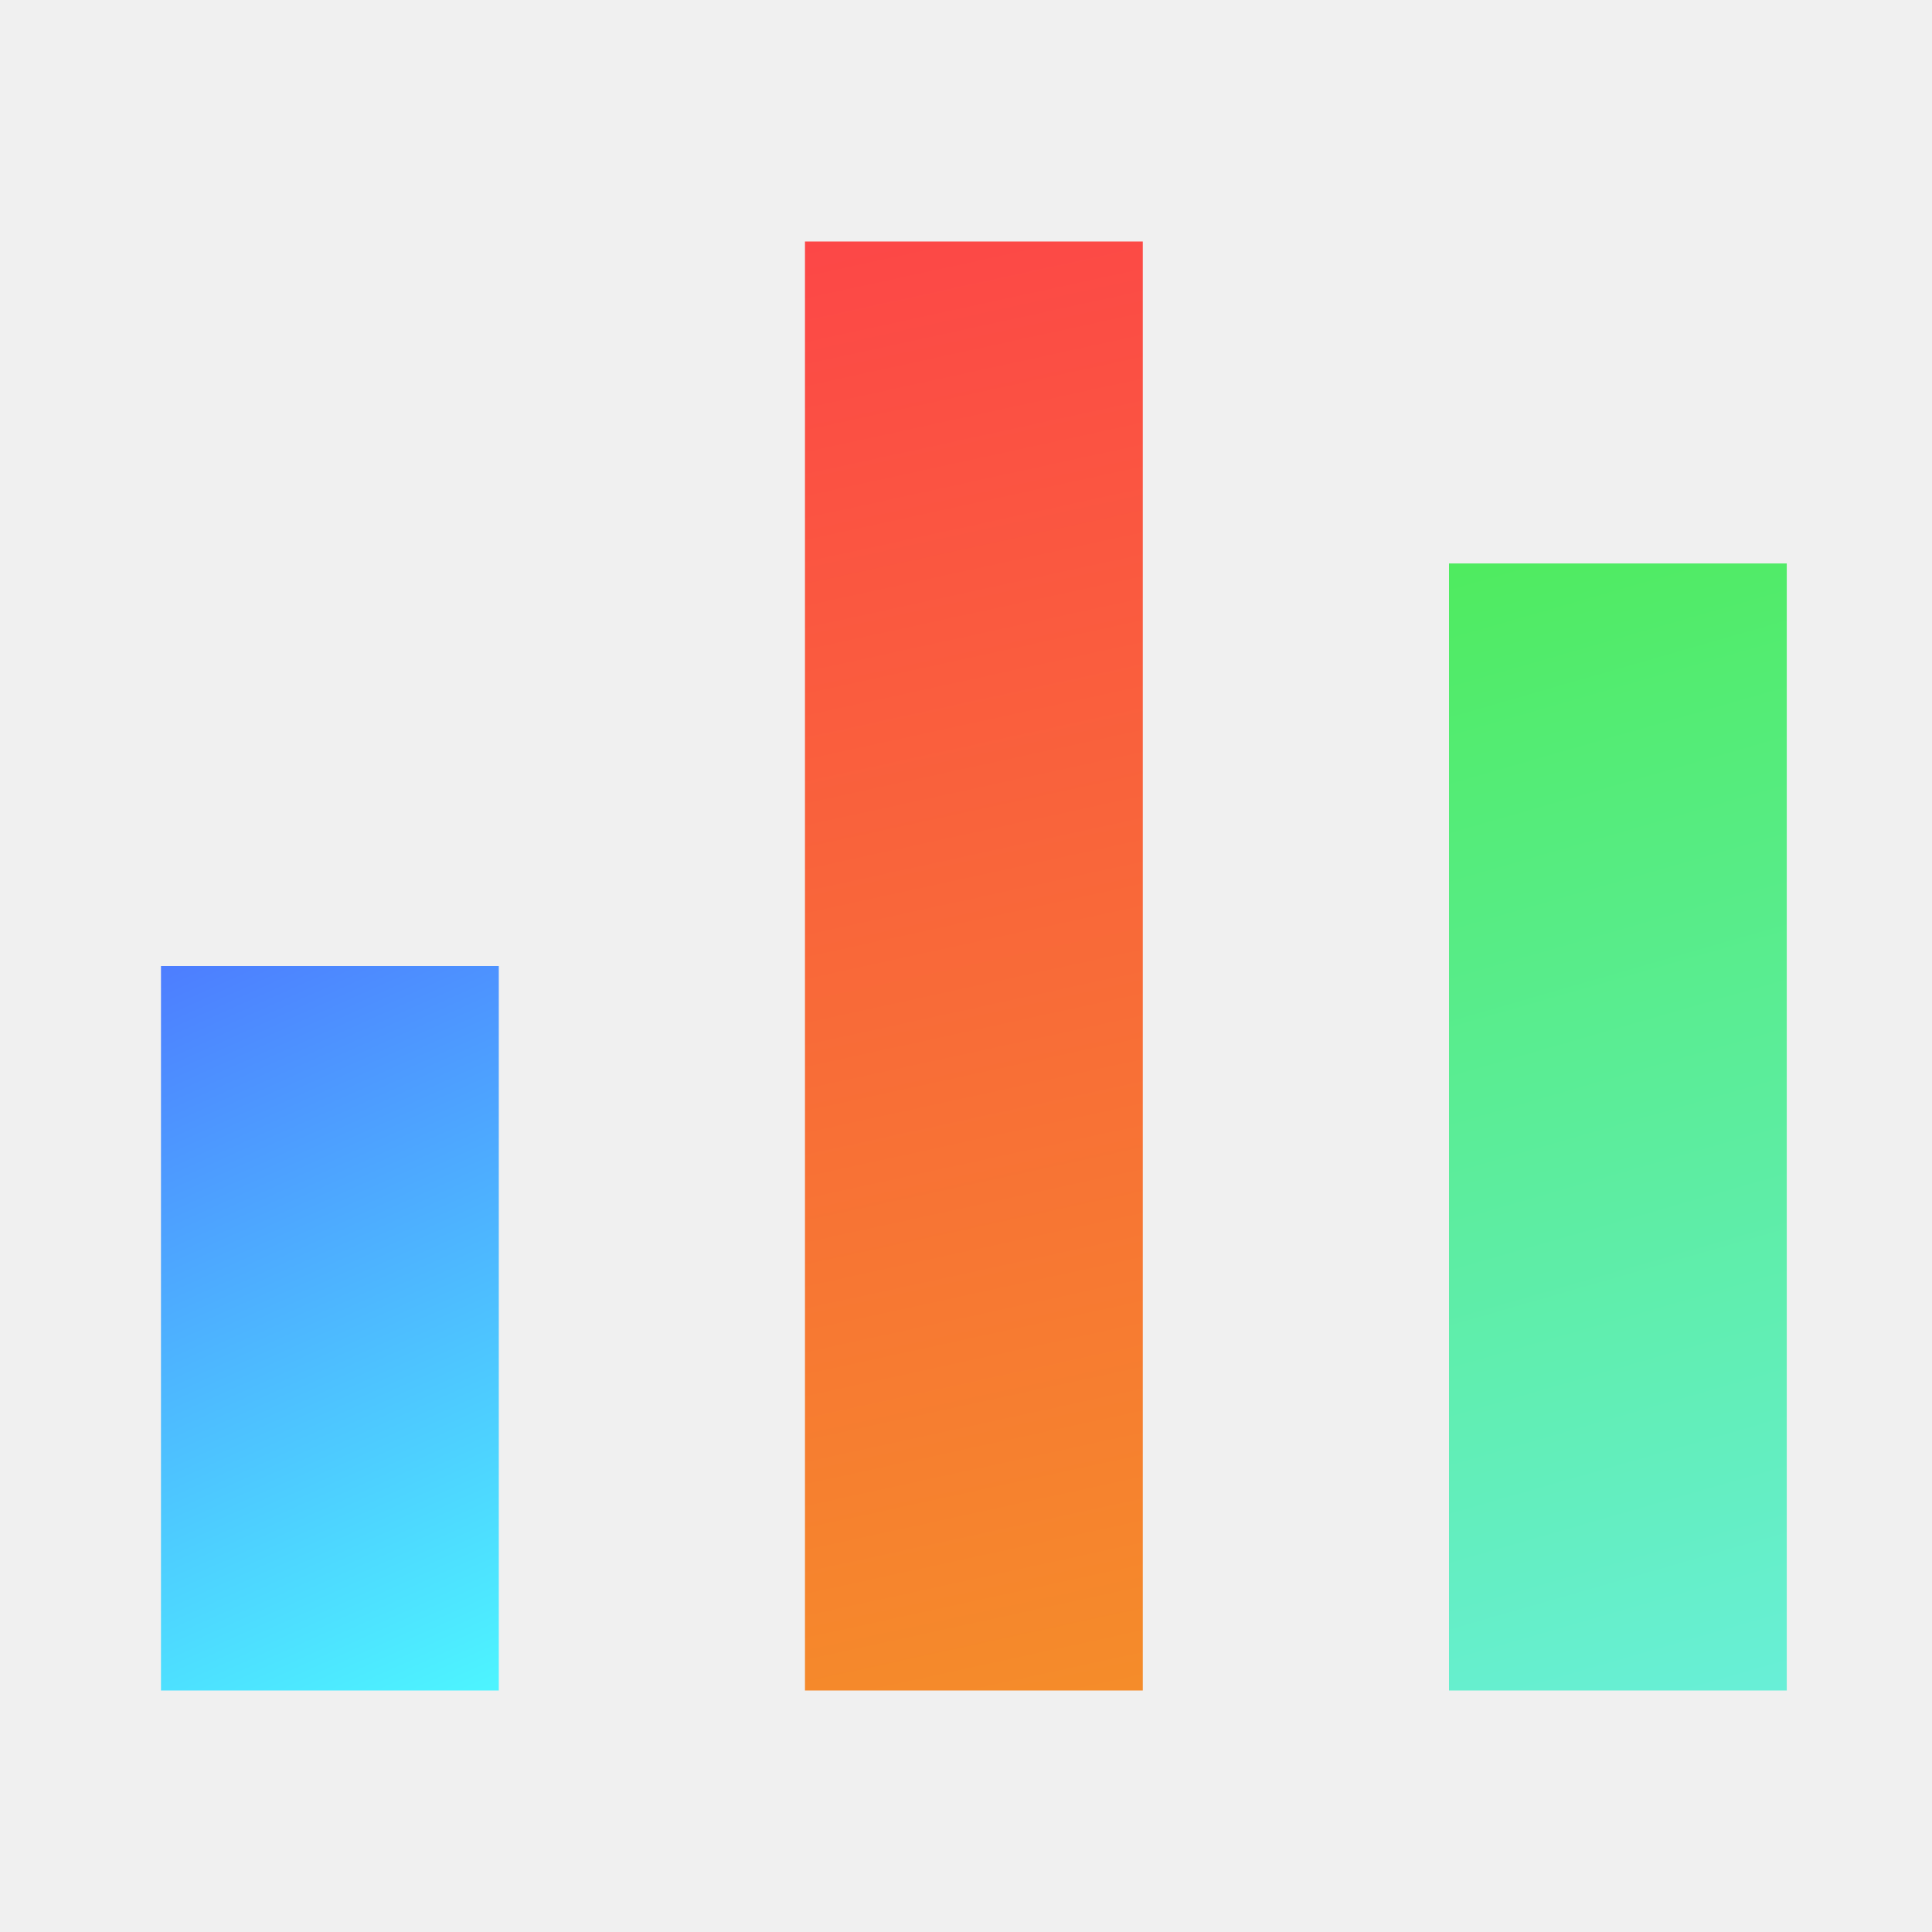
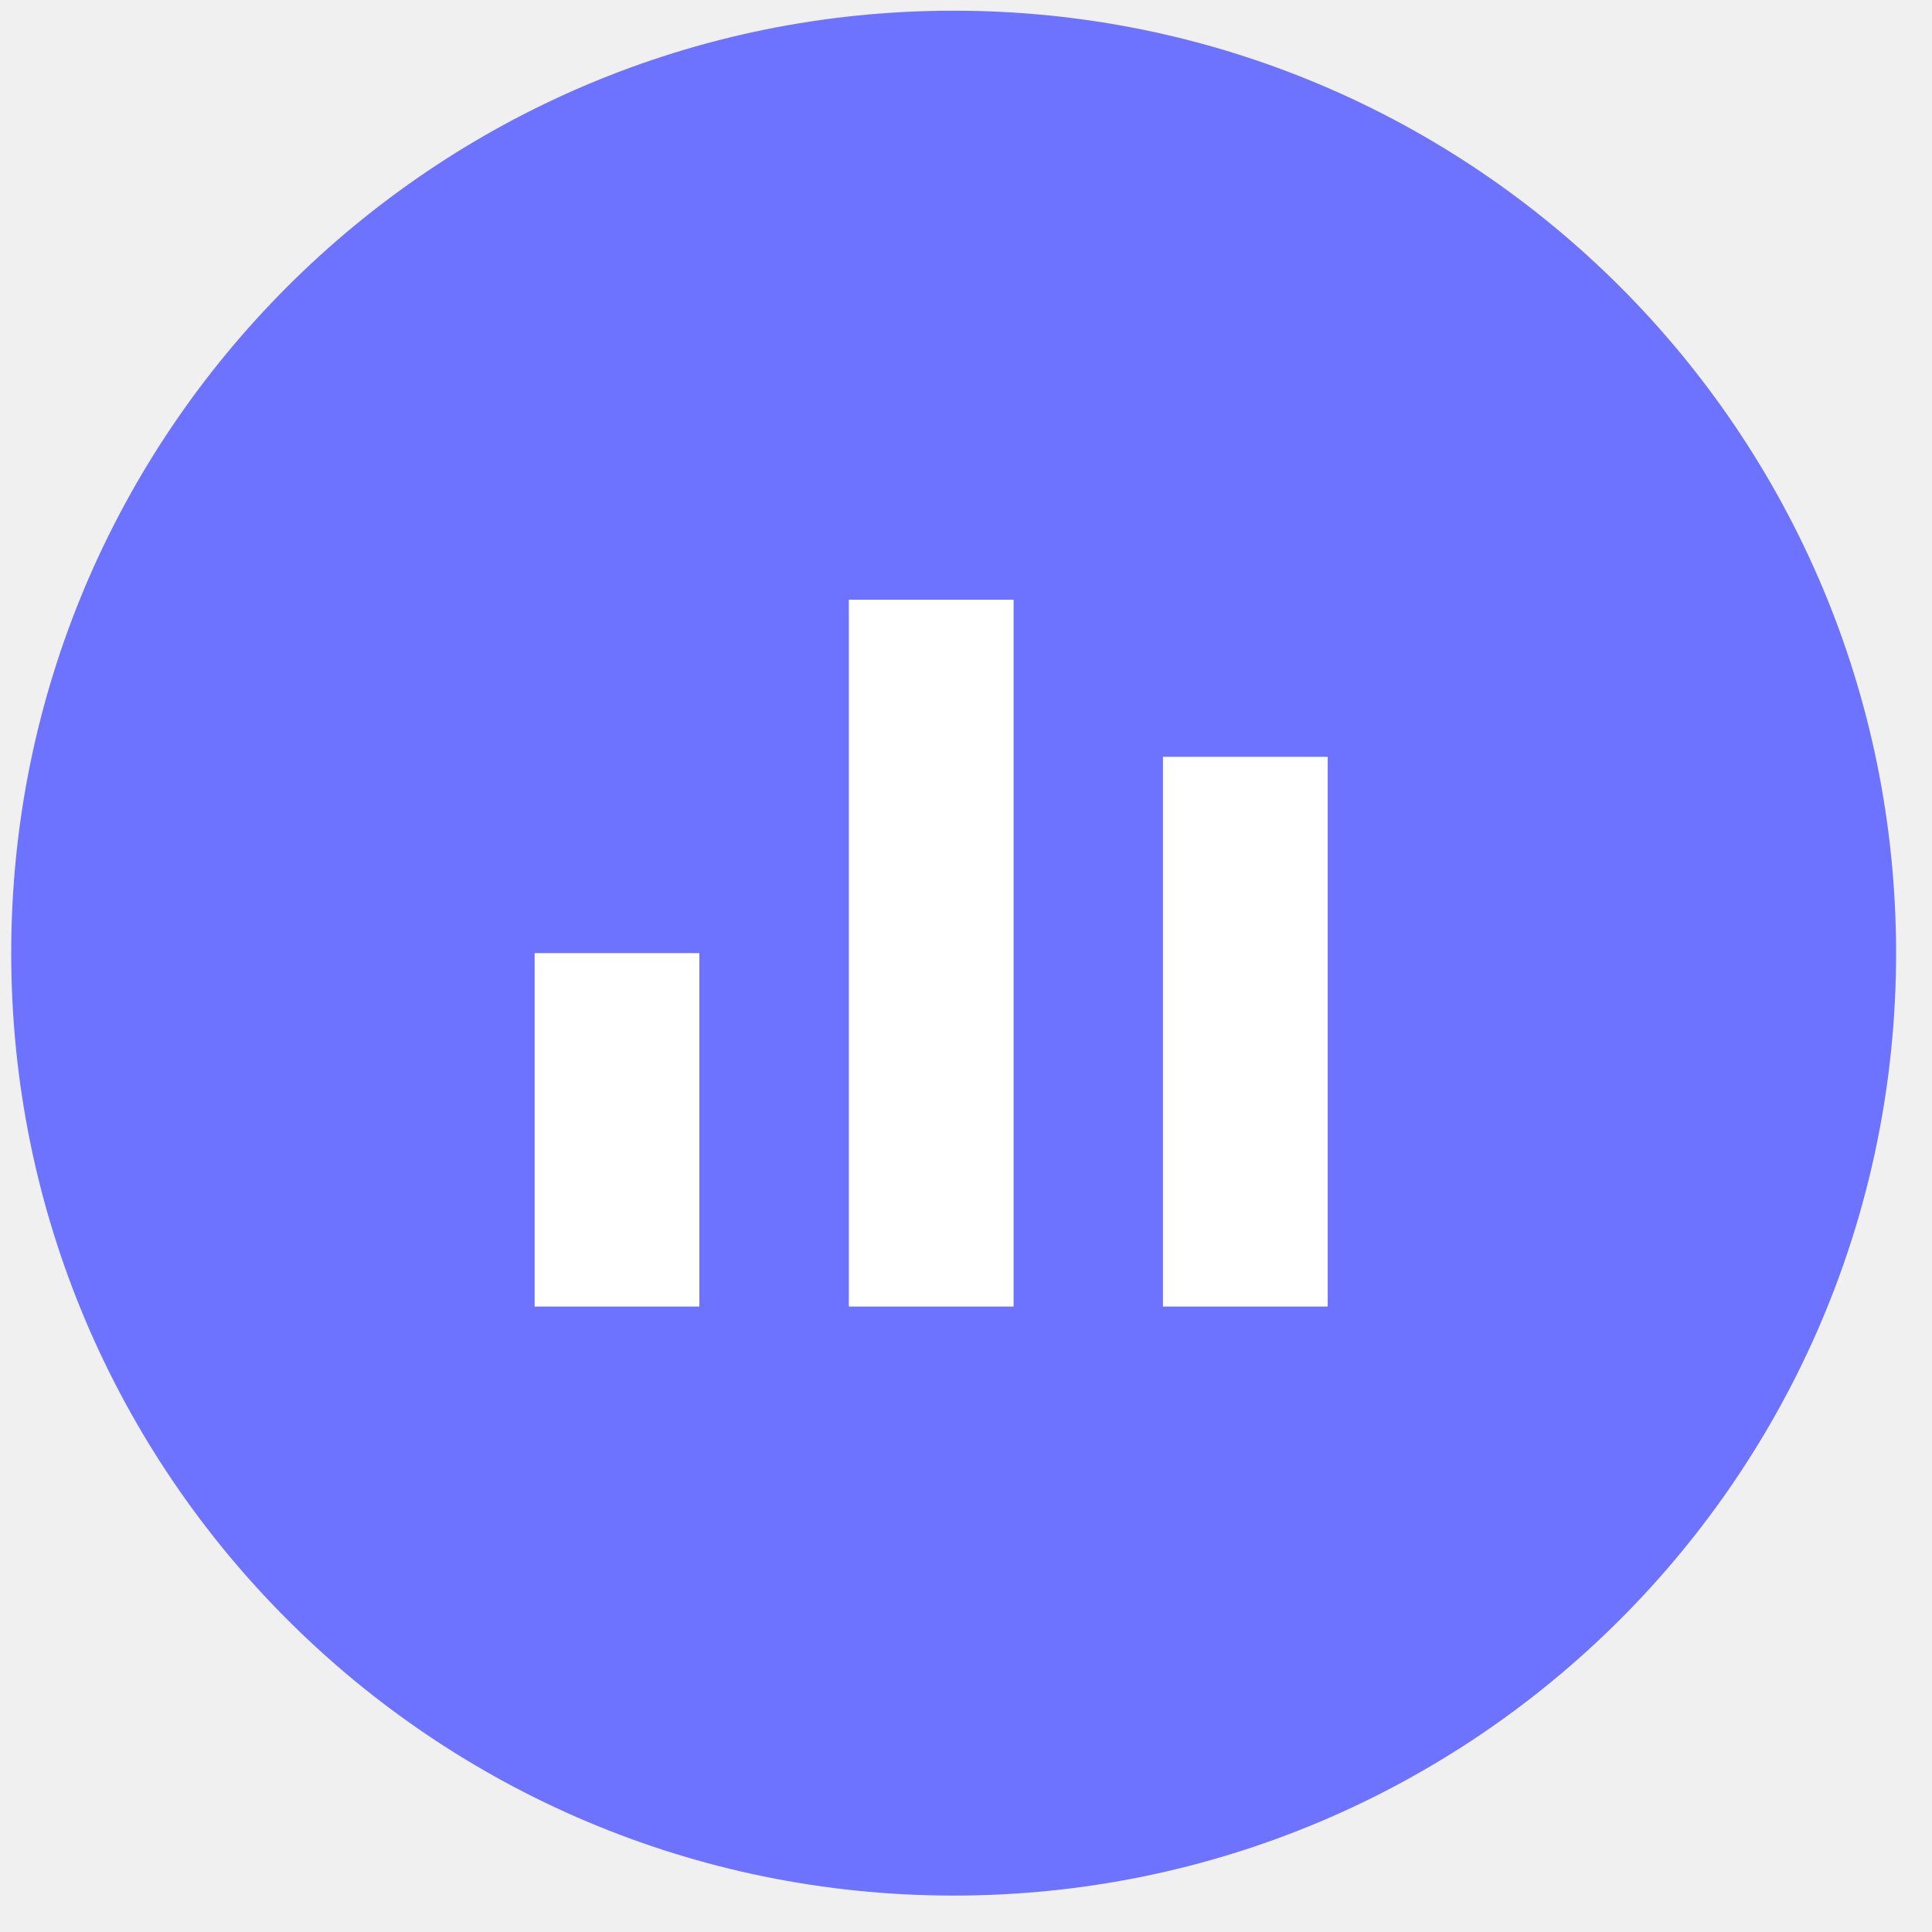
- <svg xmlns="http://www.w3.org/2000/svg" width="40" height="40" viewBox="0 0 40 40" fill="none">
-   <path d="M3.333 20V35H10.327V20H3.333Z" fill="url(#paint0_linear_1252_153)" />
-   <path d="M30 11.666V35H36.993V11.666H30Z" fill="url(#paint1_linear_1252_153)" />
-   <path d="M16.666 5V35H23.66V5H16.666Z" fill="url(#paint2_linear_1252_153)" />
-   <defs>
-     <linearGradient id="paint0_linear_1252_153" x1="3.347" y1="20.084" x2="10.042" y2="34.979" gradientUnits="userSpaceOnUse">
-       <stop stop-color="#4D7EFF" />
-       <stop offset="1" stop-color="#4DF4FF" />
-     </linearGradient>
-     <linearGradient id="paint1_linear_1252_153" x1="29.958" y1="11.715" x2="36.653" y2="34.979" gradientUnits="userSpaceOnUse">
-       <stop stop-color="#4FEB5F" />
-       <stop offset="1" stop-color="#68EFD7" />
-     </linearGradient>
-     <linearGradient id="paint2_linear_1252_153" x1="16.736" y1="5.021" x2="23.263" y2="34.979" gradientUnits="userSpaceOnUse">
-       <stop stop-color="#FC4747" />
-       <stop offset="1" stop-color="#F58C2A" />
-     </linearGradient>
-   </defs>
+ <svg xmlns="http://www.w3.org/2000/svg" width="41" height="41" viewBox="0 0 41 41" fill="none">
+   <circle cx="20.238" cy="20.227" r="20" fill="#6D73FF" />
+   <path d="M11.346 20.227V27.727H14.842V20.227H11.346Z" fill="white" />
+   <path d="M24.68 16.061V27.727H28.176V16.061H24.68Z" fill="white" />
+   <path d="M18.014 12.727V27.727H21.51V12.727H18.014Z" fill="white" />
</svg>
